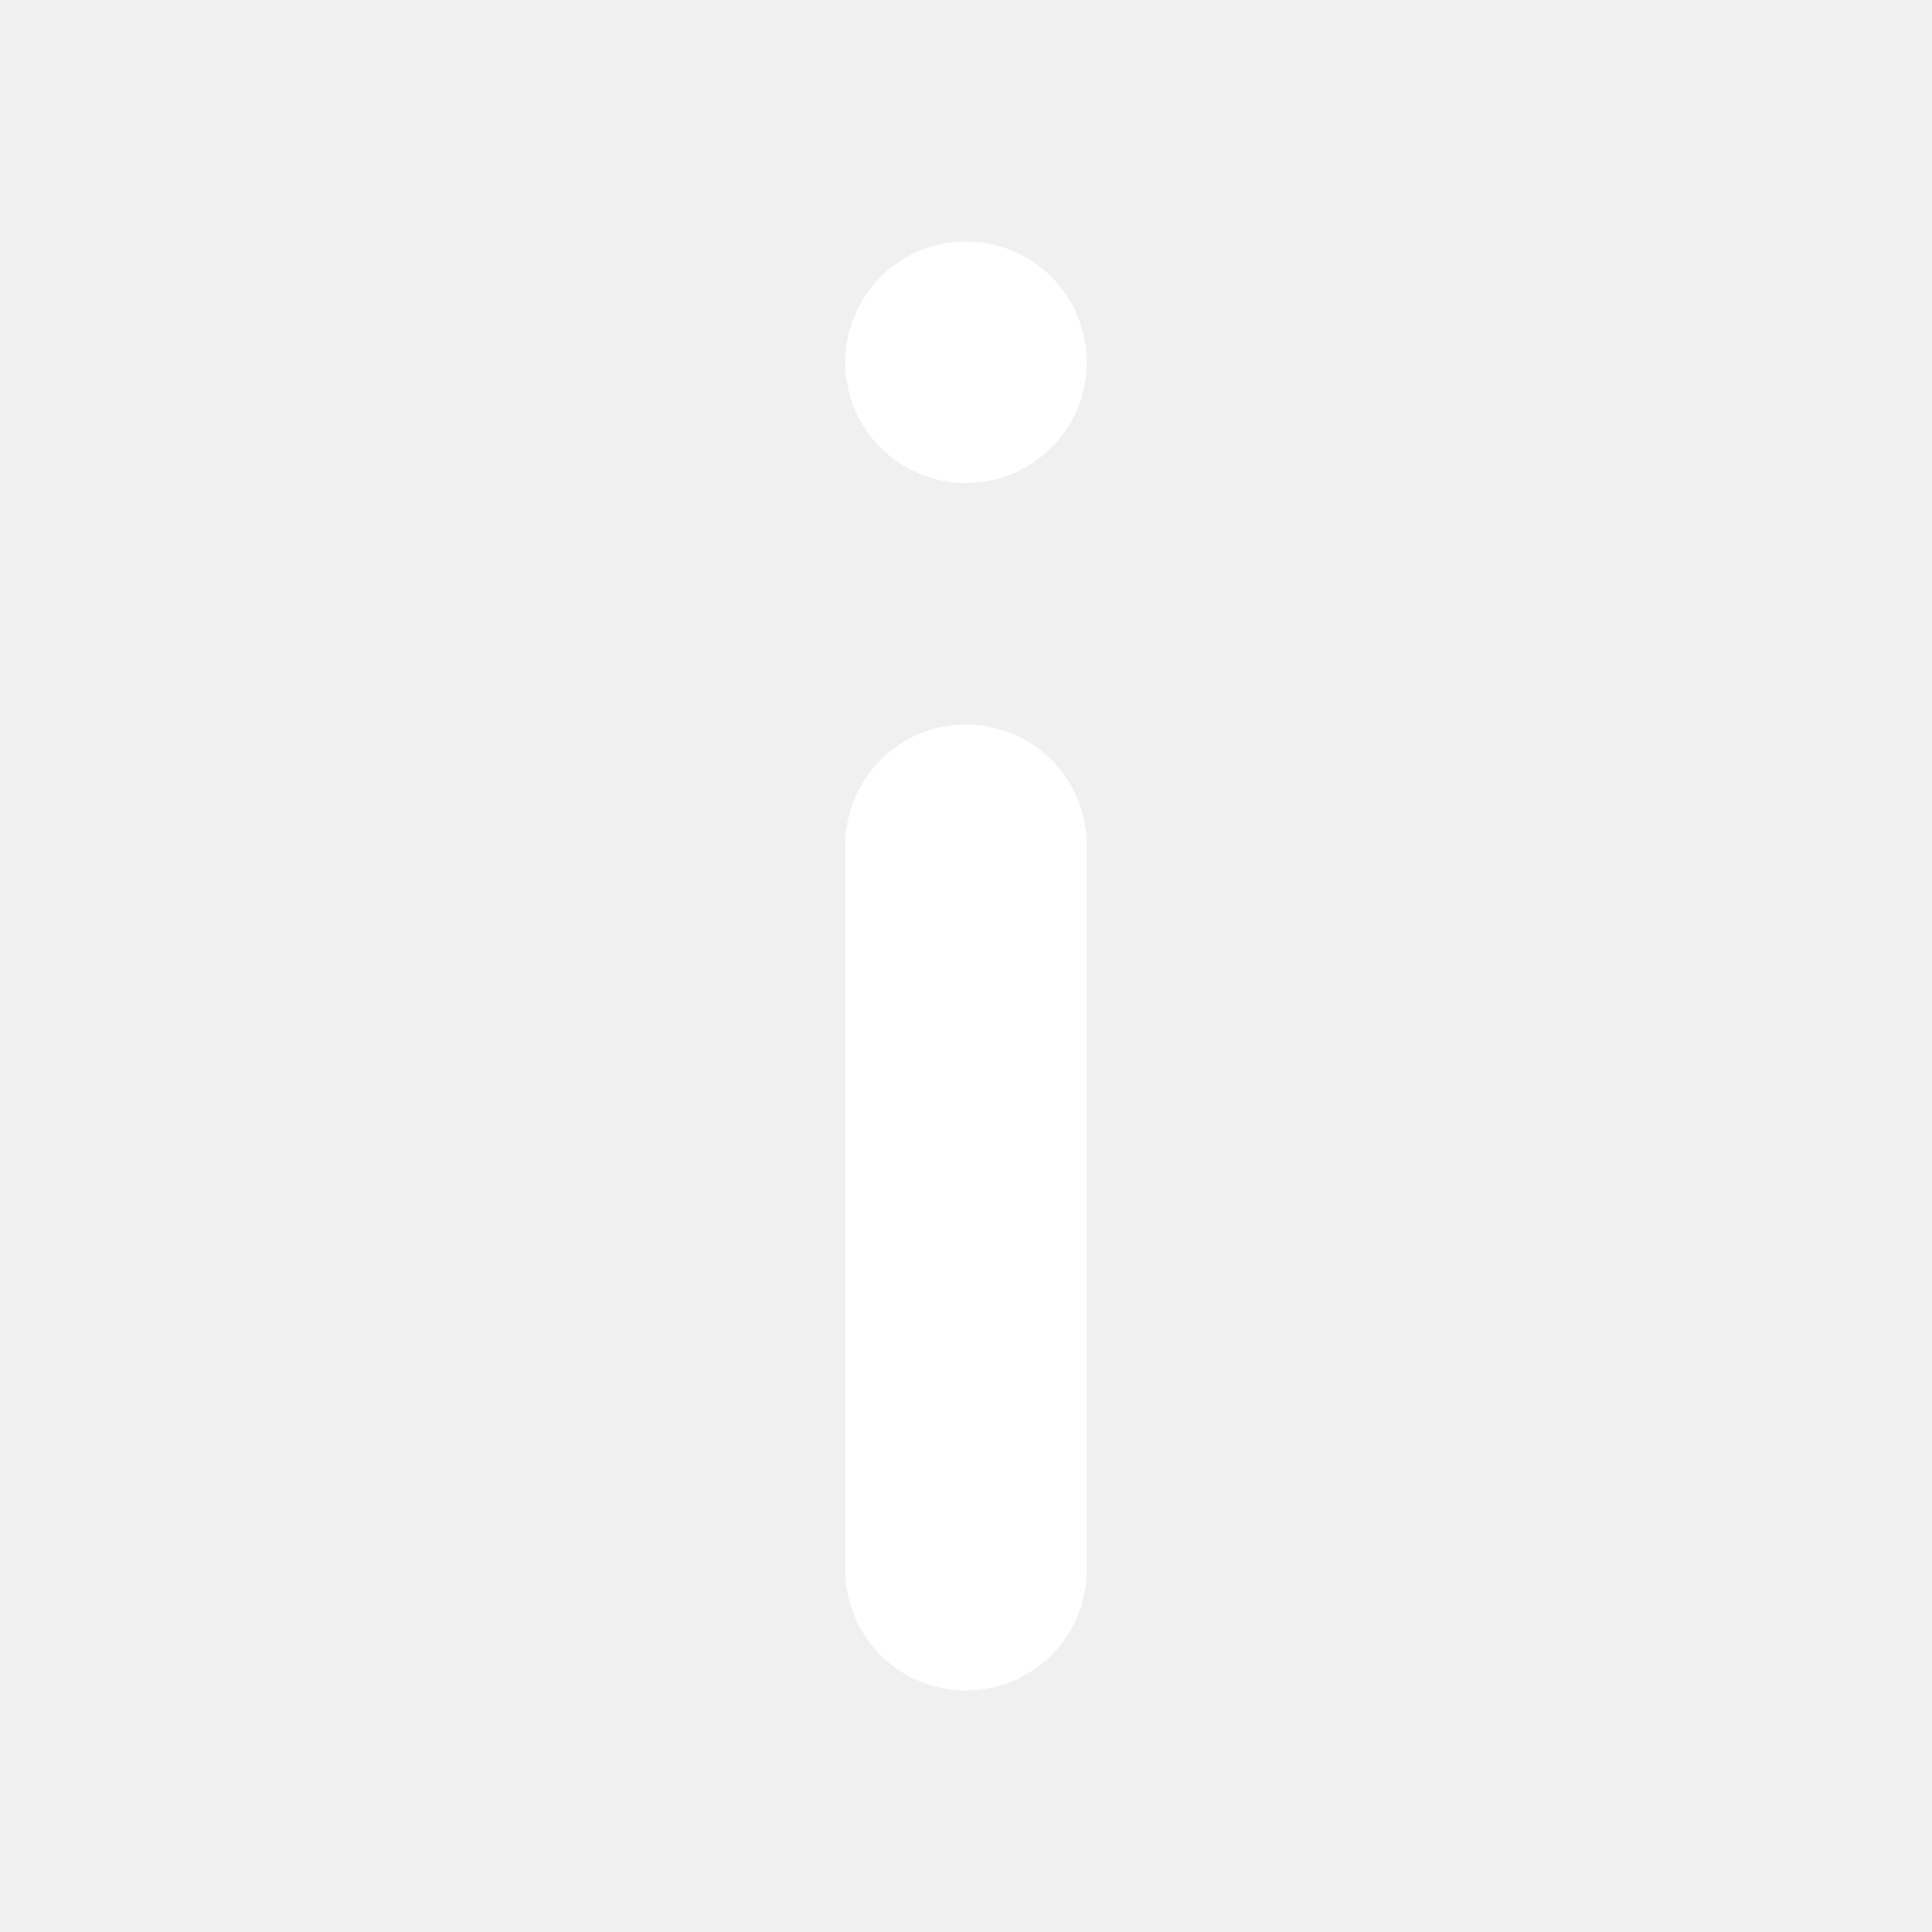
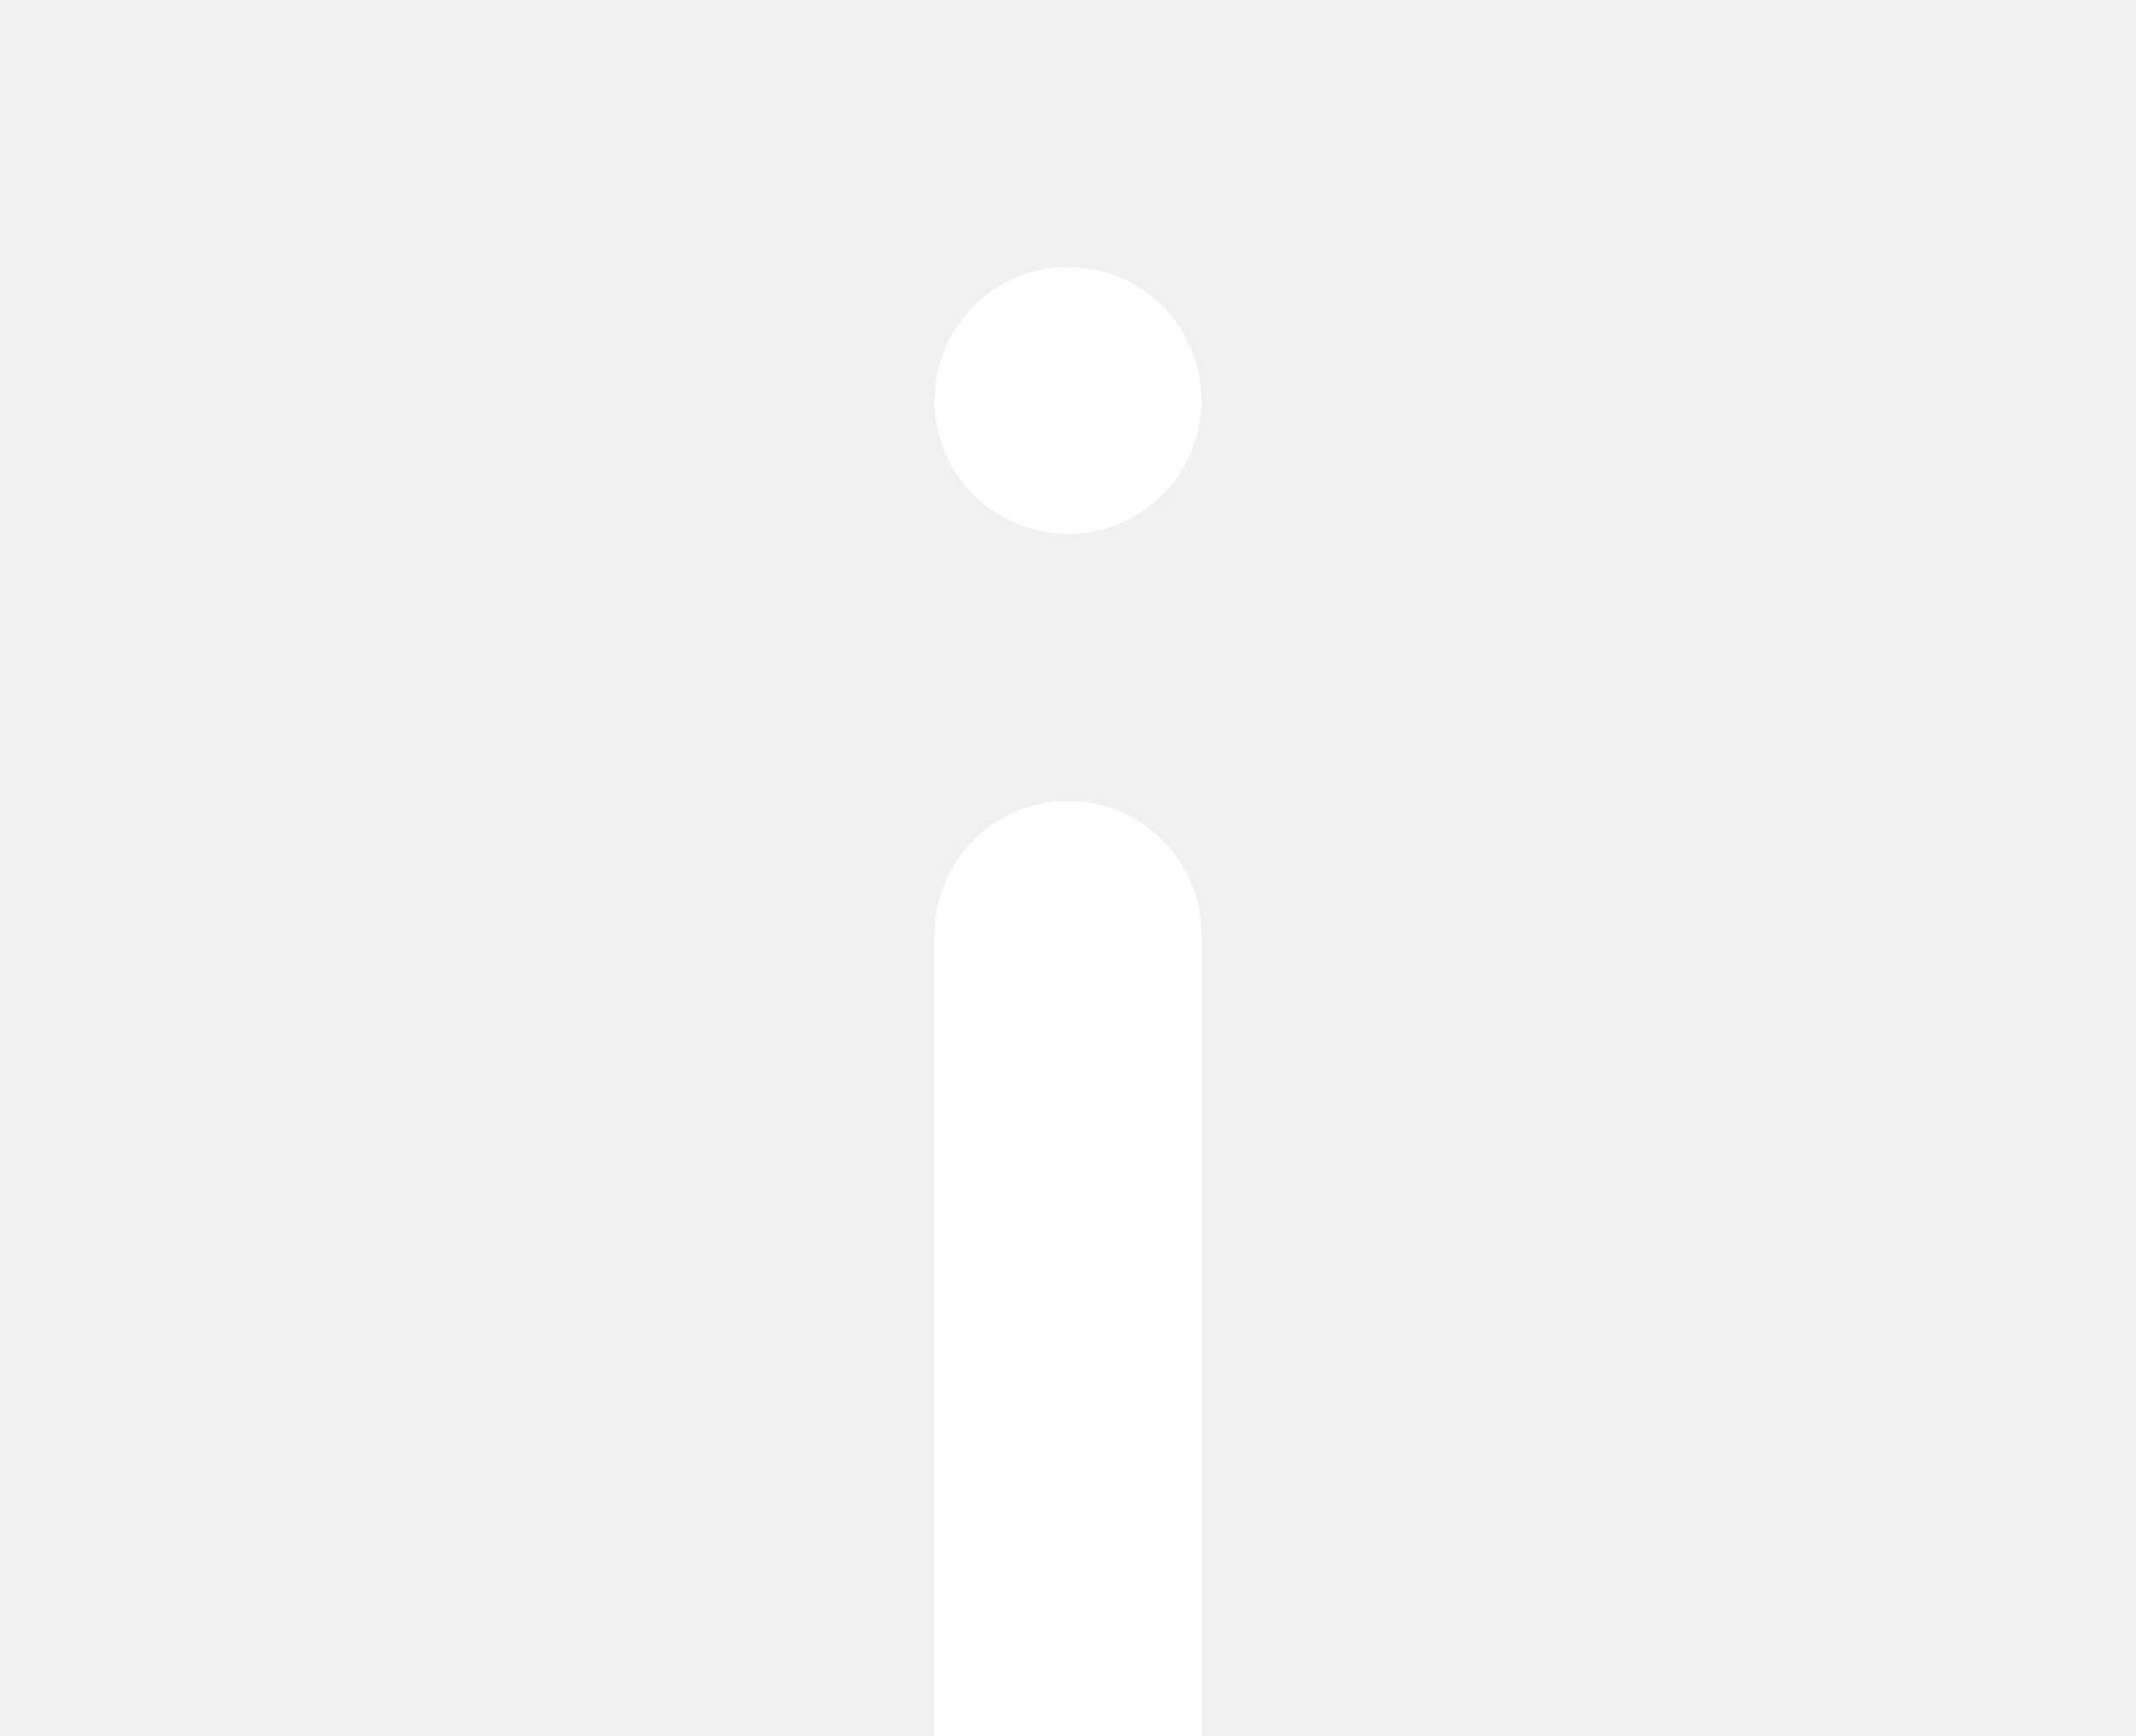
- <svg xmlns="http://www.w3.org/2000/svg" viewBox="0 0 32 32">
+ <svg xmlns="http://www.w3.org/2000/svg" viewBox="0 0 32 26">
  <circle cx="16" cy="6" r="2" fill="white" />
  <line x1="16" y1="26" x2="16" y2="14" stroke="white" stroke-linecap="round" stroke-width="4" />
</svg>
